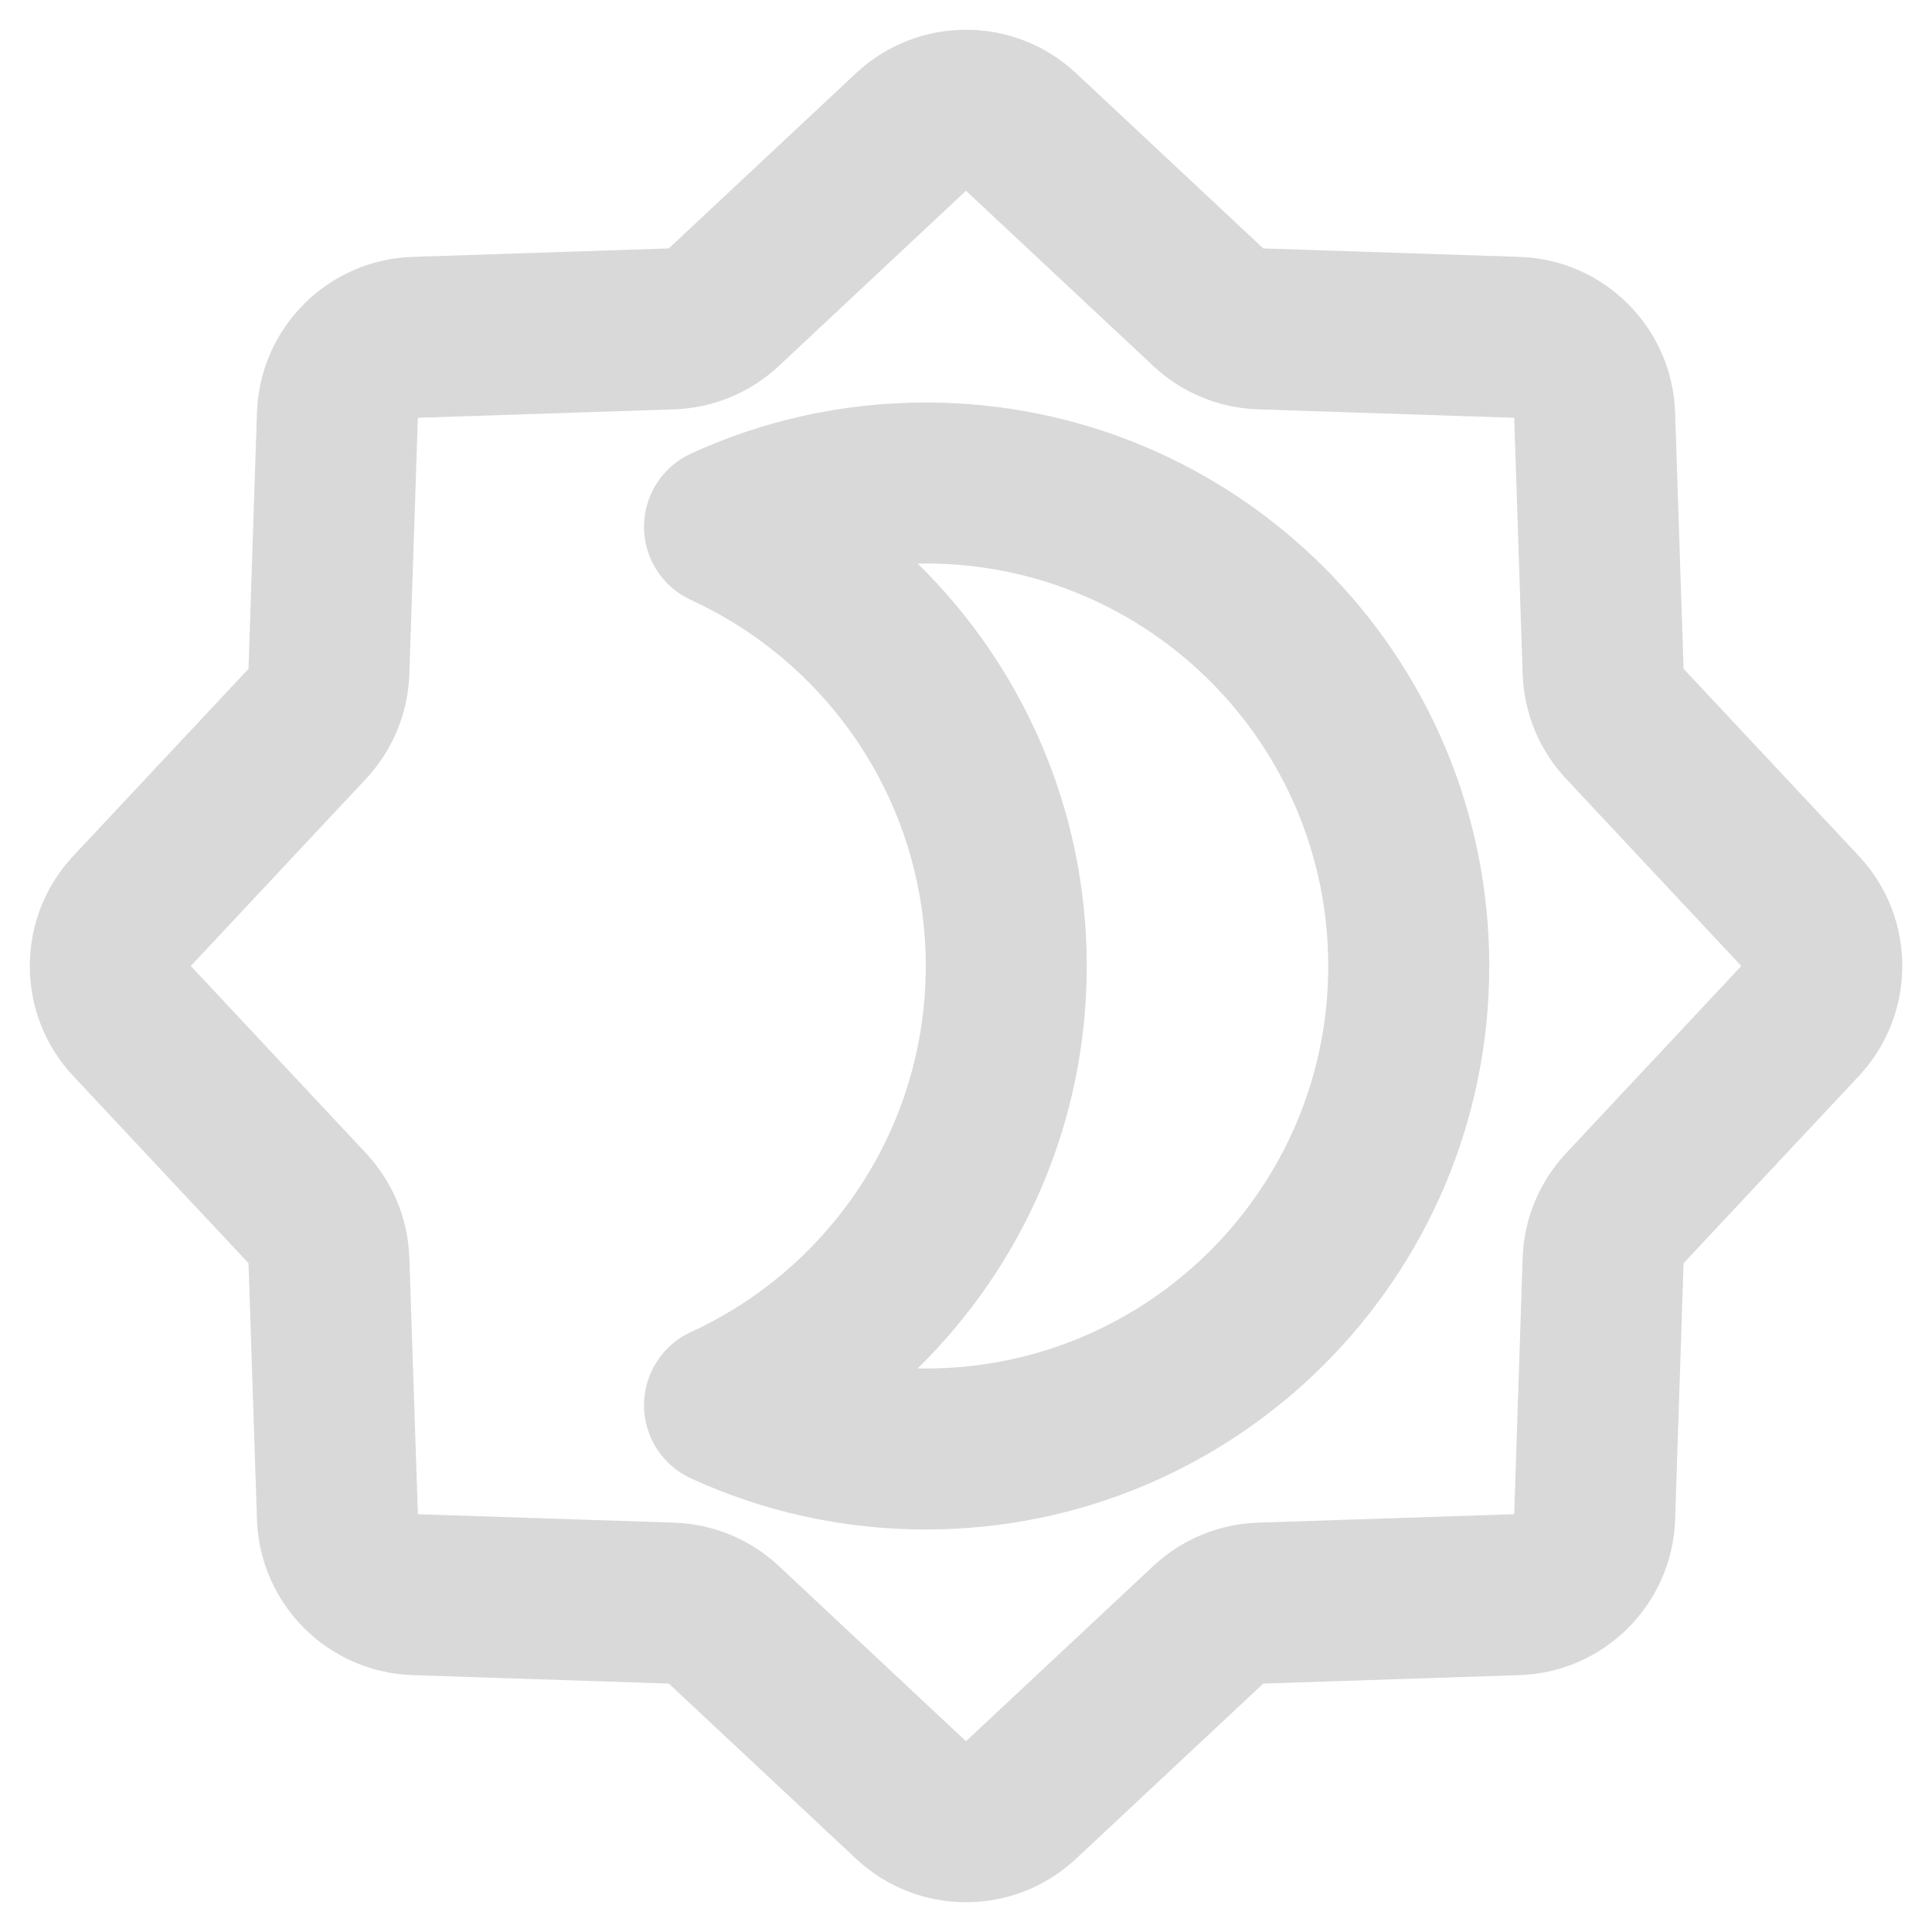
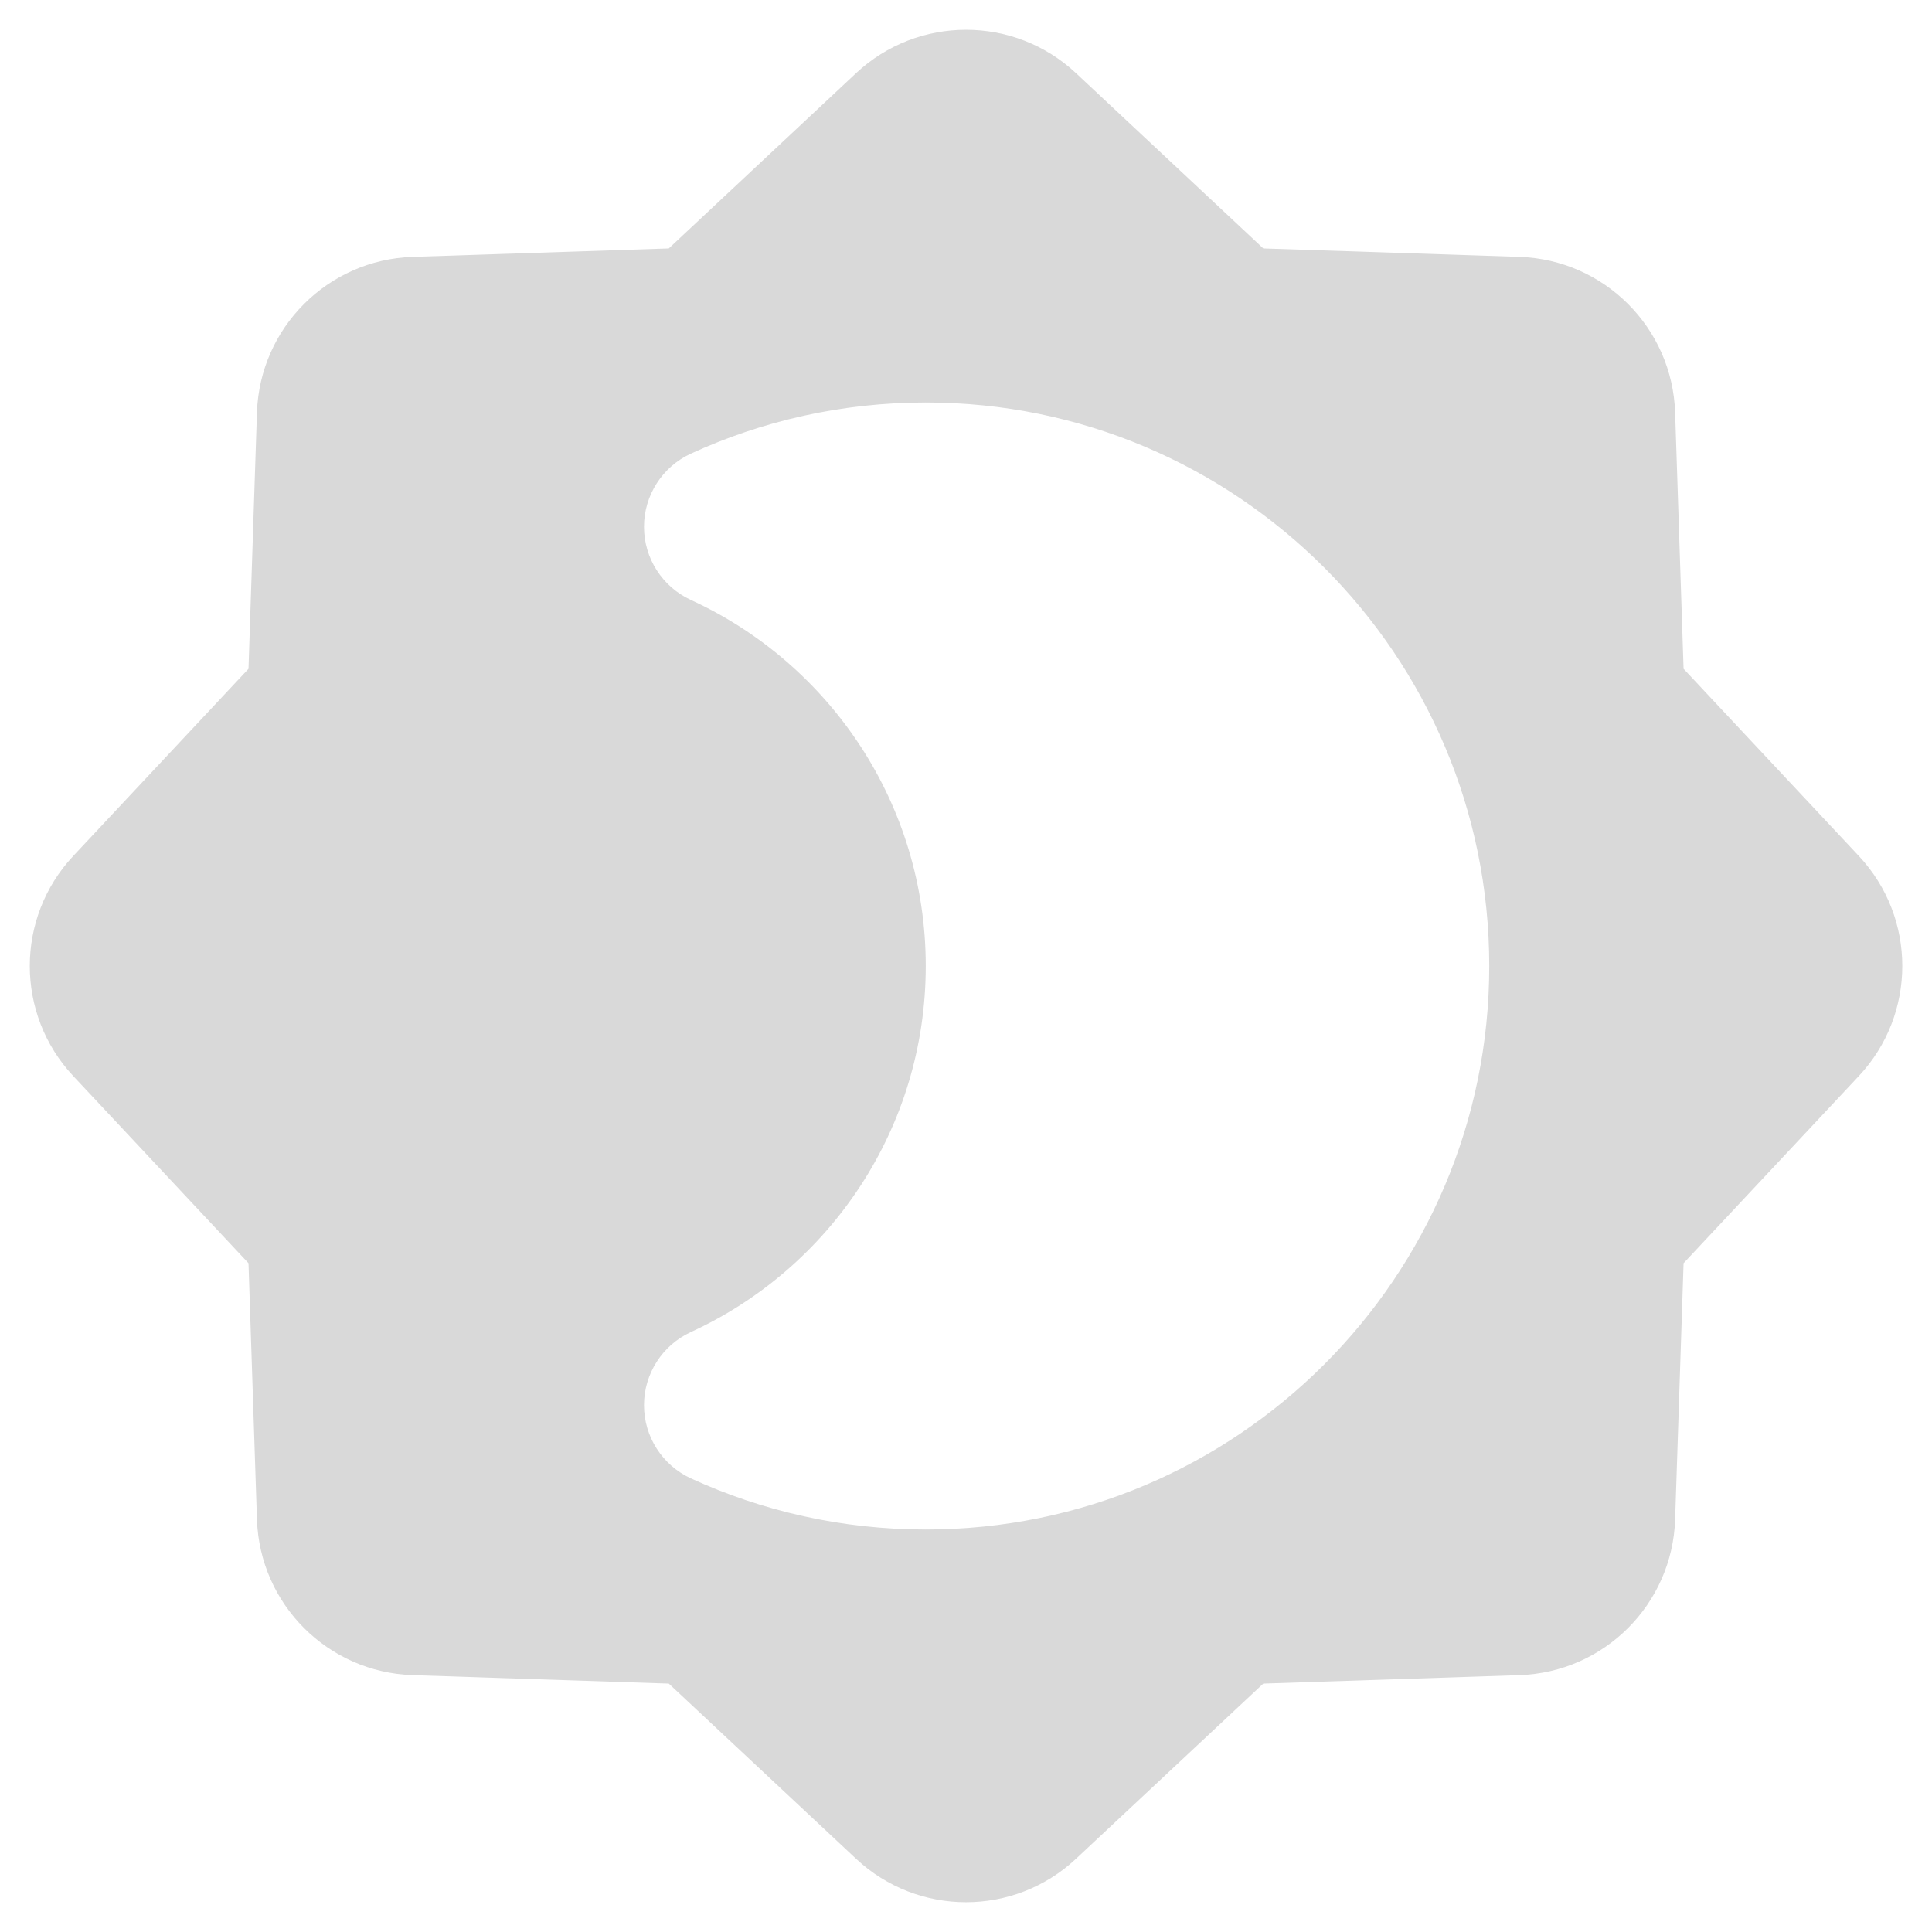
<svg xmlns="http://www.w3.org/2000/svg" fill="none" height="24" viewBox="0 0 24 24" width="24">
-   <path clip-rule="evenodd" d="M10.634 0.909C11.403 0.19 12.598 0.19 13.367 0.909L15.693 3.086L18.876 3.191C19.929 3.226 20.774 4.072 20.809 5.124L20.914 8.308L23.091 10.633C23.811 11.402 23.811 12.598 23.091 13.367L20.914 15.692L20.809 18.876C20.774 19.928 19.929 20.774 18.876 20.809L15.693 20.914L13.367 23.09C12.598 23.81 11.403 23.81 10.634 23.09L8.308 20.914L5.125 20.809C4.072 20.774 3.227 19.928 3.192 18.876L3.087 15.692L0.91 13.367C0.19 12.598 0.19 11.402 0.91 10.633L3.087 8.308L3.192 5.124C3.227 4.072 4.072 3.226 5.125 3.191L8.308 3.086L10.634 0.909ZM14.326 4.546L12 2.37L9.675 4.546C9.321 4.878 8.859 5.069 8.374 5.085L5.191 5.19L5.085 8.374C5.069 8.858 4.878 9.321 4.547 9.674L2.37 12L4.547 14.326C4.878 14.68 5.069 15.142 5.085 15.626L5.191 18.81L8.374 18.915C8.859 18.931 9.321 19.122 9.675 19.454L12 21.63L14.326 19.454C14.68 19.122 15.142 18.931 15.627 18.915L18.81 18.81L18.915 15.626C18.931 15.142 19.123 14.68 19.454 14.326L21.631 12L19.454 9.674C19.123 9.321 18.931 8.858 18.915 8.374L18.81 5.19L15.627 5.085C15.142 5.069 14.68 4.878 14.326 4.546Z" fill="#d9d9d9" fill-rule="evenodd" />
-   <path clip-rule="evenodd" d="M11.4 7.001C12.695 8.271 13.5 10.041 13.5 12C13.5 13.959 12.695 15.729 11.4 16.999C11.433 17 11.466 17 11.5 17C14.261 17 16.5 14.761 16.5 12C16.5 9.239 14.261 7 11.5 7C11.466 7 11.433 7 11.4 7.001ZM8.583 5.635C9.472 5.227 10.461 5 11.5 5C15.366 5 18.5 8.134 18.5 12C18.5 15.866 15.366 19 11.5 19C10.461 19 9.472 18.773 8.583 18.365C8.228 18.202 8 17.847 8 17.456C8 17.065 8.228 16.71 8.583 16.547C10.306 15.756 11.5 14.016 11.5 12C11.5 9.984 10.306 8.244 8.583 7.453C8.228 7.29 8 6.935 8 6.544C8 6.153 8.228 5.798 8.583 5.635Z" fill="#d9d9d9" fill-rule="evenodd" />
+   <path clip-rule="evenodd" d="M10.634 0.909C11.403 0.19 12.598 0.19 13.367 0.909L15.693 3.086L18.876 3.191C19.929 3.226 20.774 4.072 20.809 5.124L20.914 8.308L23.091 10.633C23.811 11.402 23.811 12.598 23.091 13.367L20.914 15.692L20.809 18.876C20.774 19.928 19.929 20.774 18.876 20.809L15.693 20.914L13.367 23.09C12.598 23.81 11.403 23.81 10.634 23.09L8.308 20.914L5.125 20.809C4.072 20.774 3.227 19.928 3.192 18.876L3.087 15.692L0.91 13.367C0.19 12.598 0.19 11.402 0.91 10.633L3.087 8.308L3.192 5.124C3.227 4.072 4.072 3.226 5.125 3.191L8.308 3.086L10.634 0.909ZM8.583 5.635C9.472 5.227 10.461 5 11.5 5C15.366 5 18.5 8.134 18.5 12C18.5 15.866 15.366 19 11.5 19C10.461 19 9.472 18.773 8.583 18.365C8.228 18.202 8 17.847 8 17.456C8 17.065 8.228 16.71 8.583 16.547C10.306 15.756 11.5 14.016 11.5 12C11.5 9.984 10.306 8.244 8.583 7.453C8.228 7.29 8 6.935 8 6.544C8 6.153 8.228 5.798 8.583 5.635Z" fill="#d9d9d9" fill-rule="evenodd" />
</svg>
